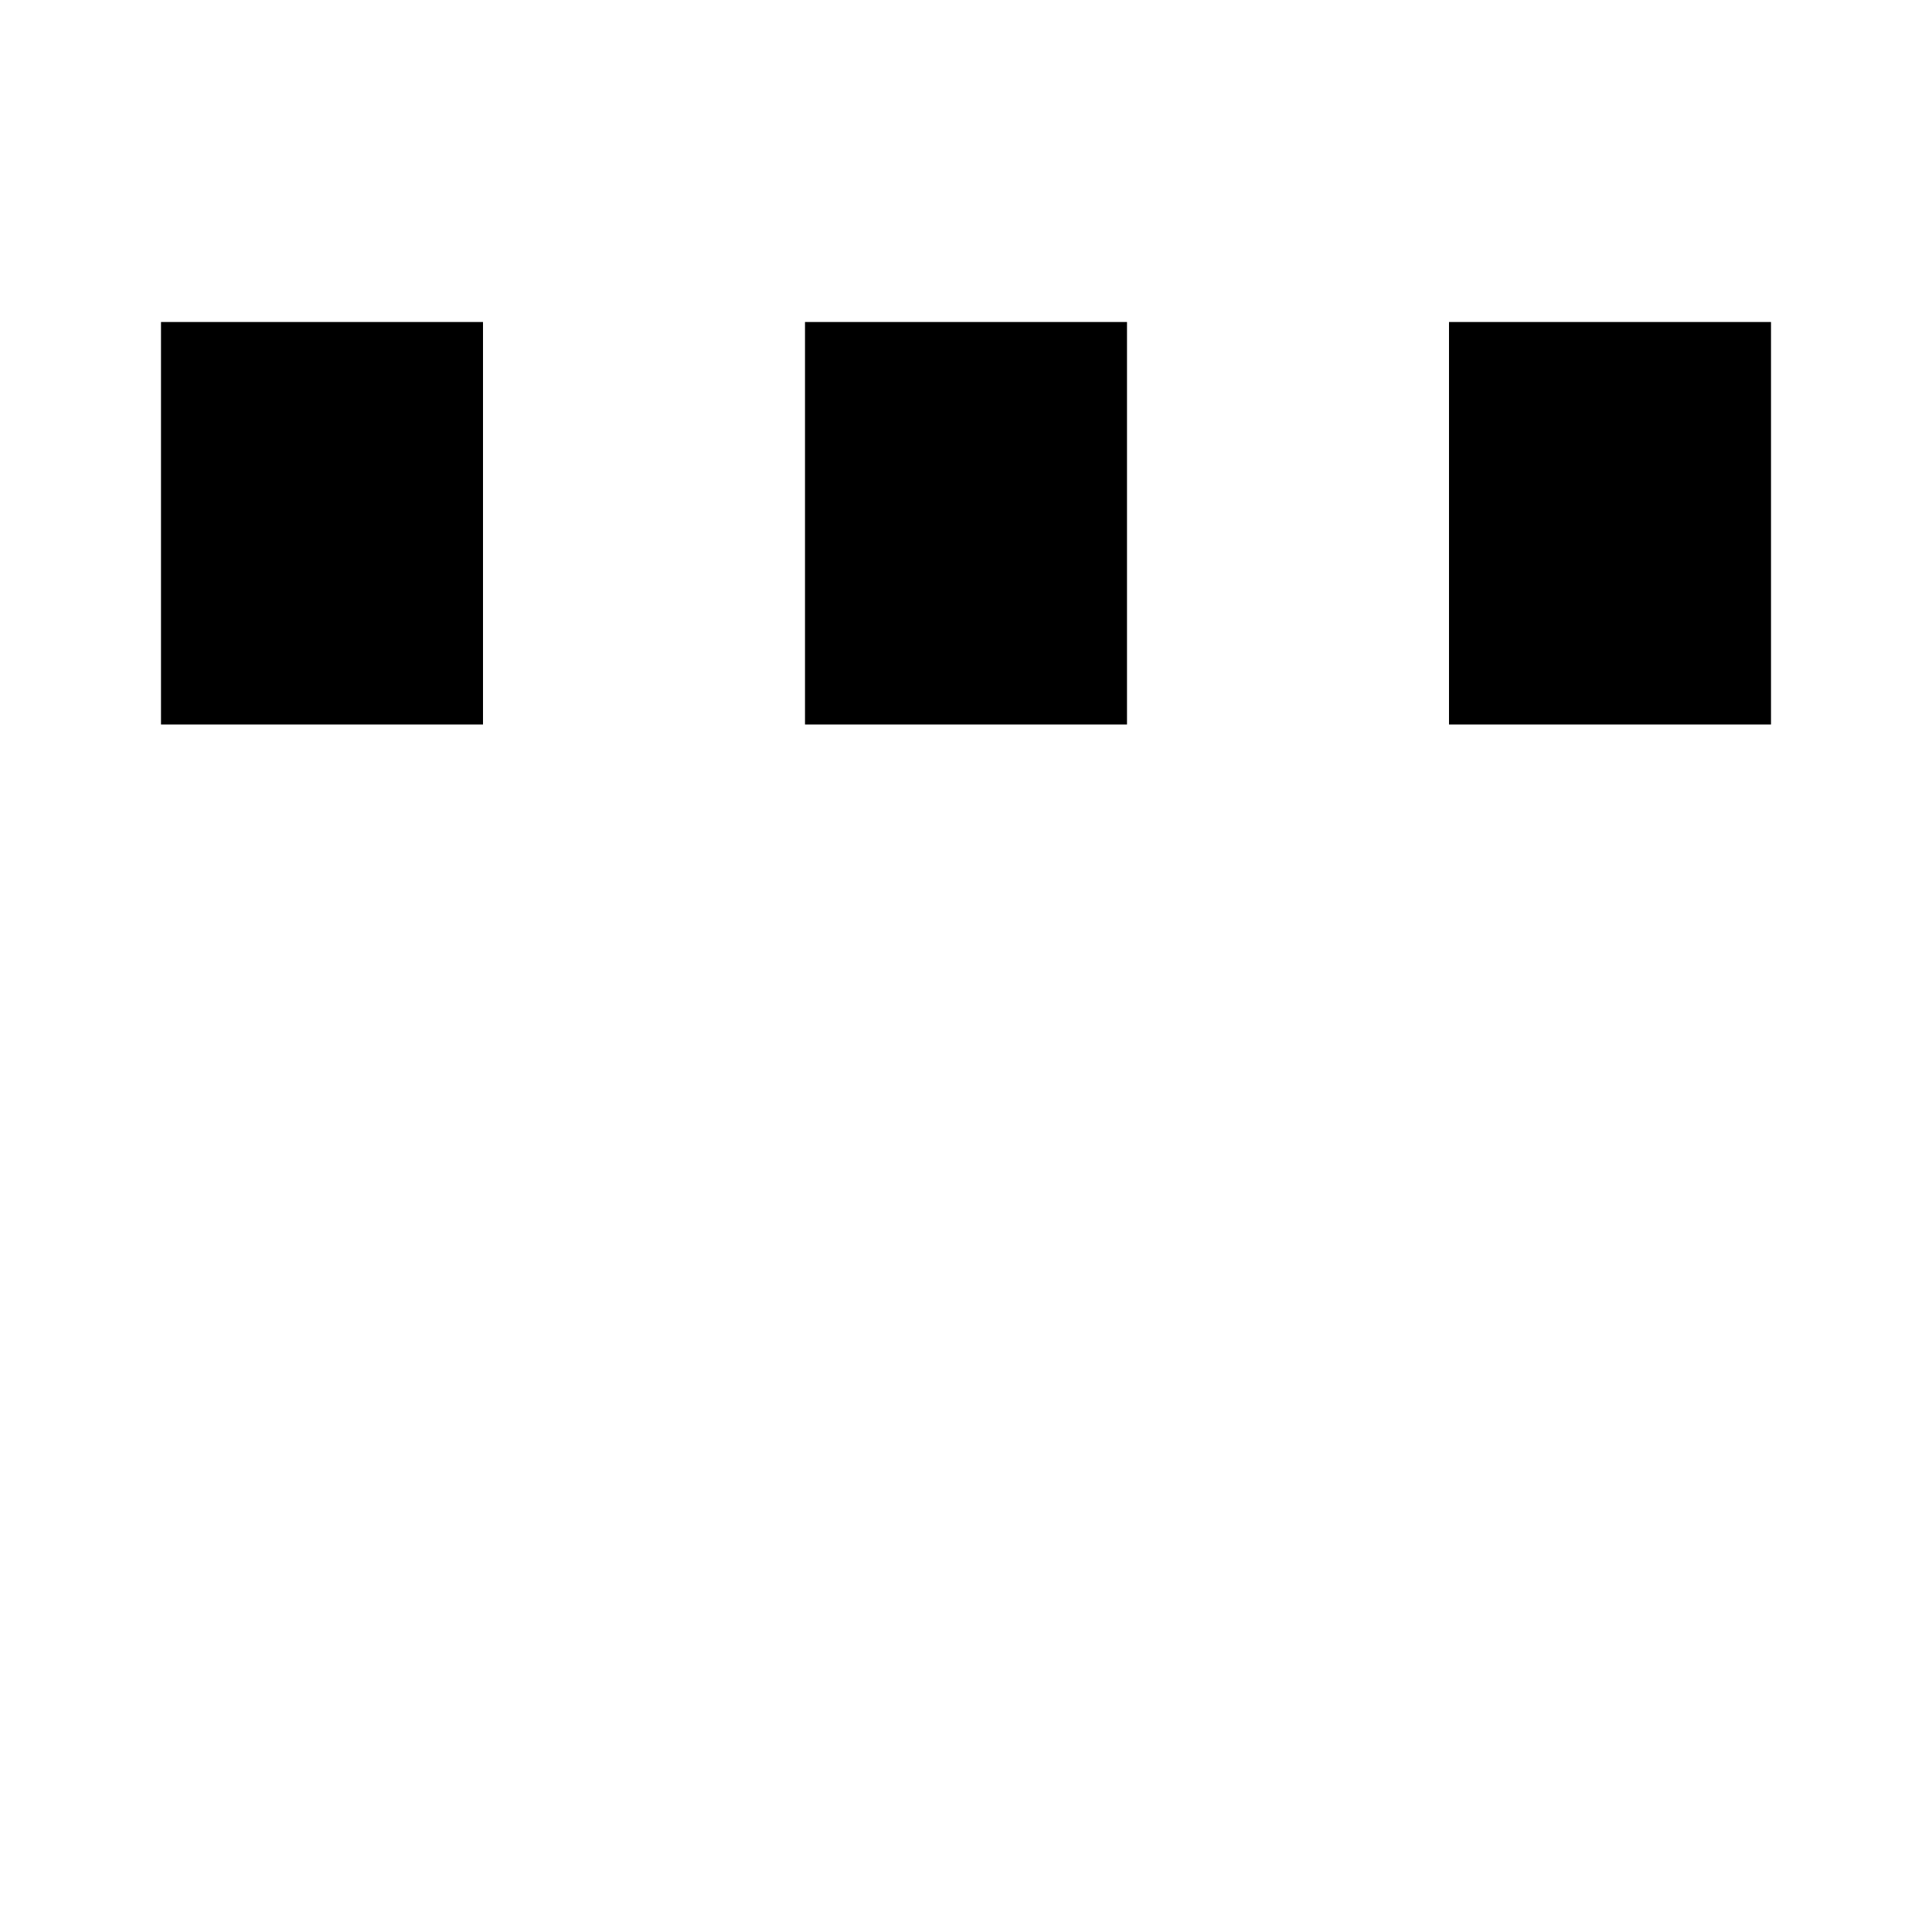
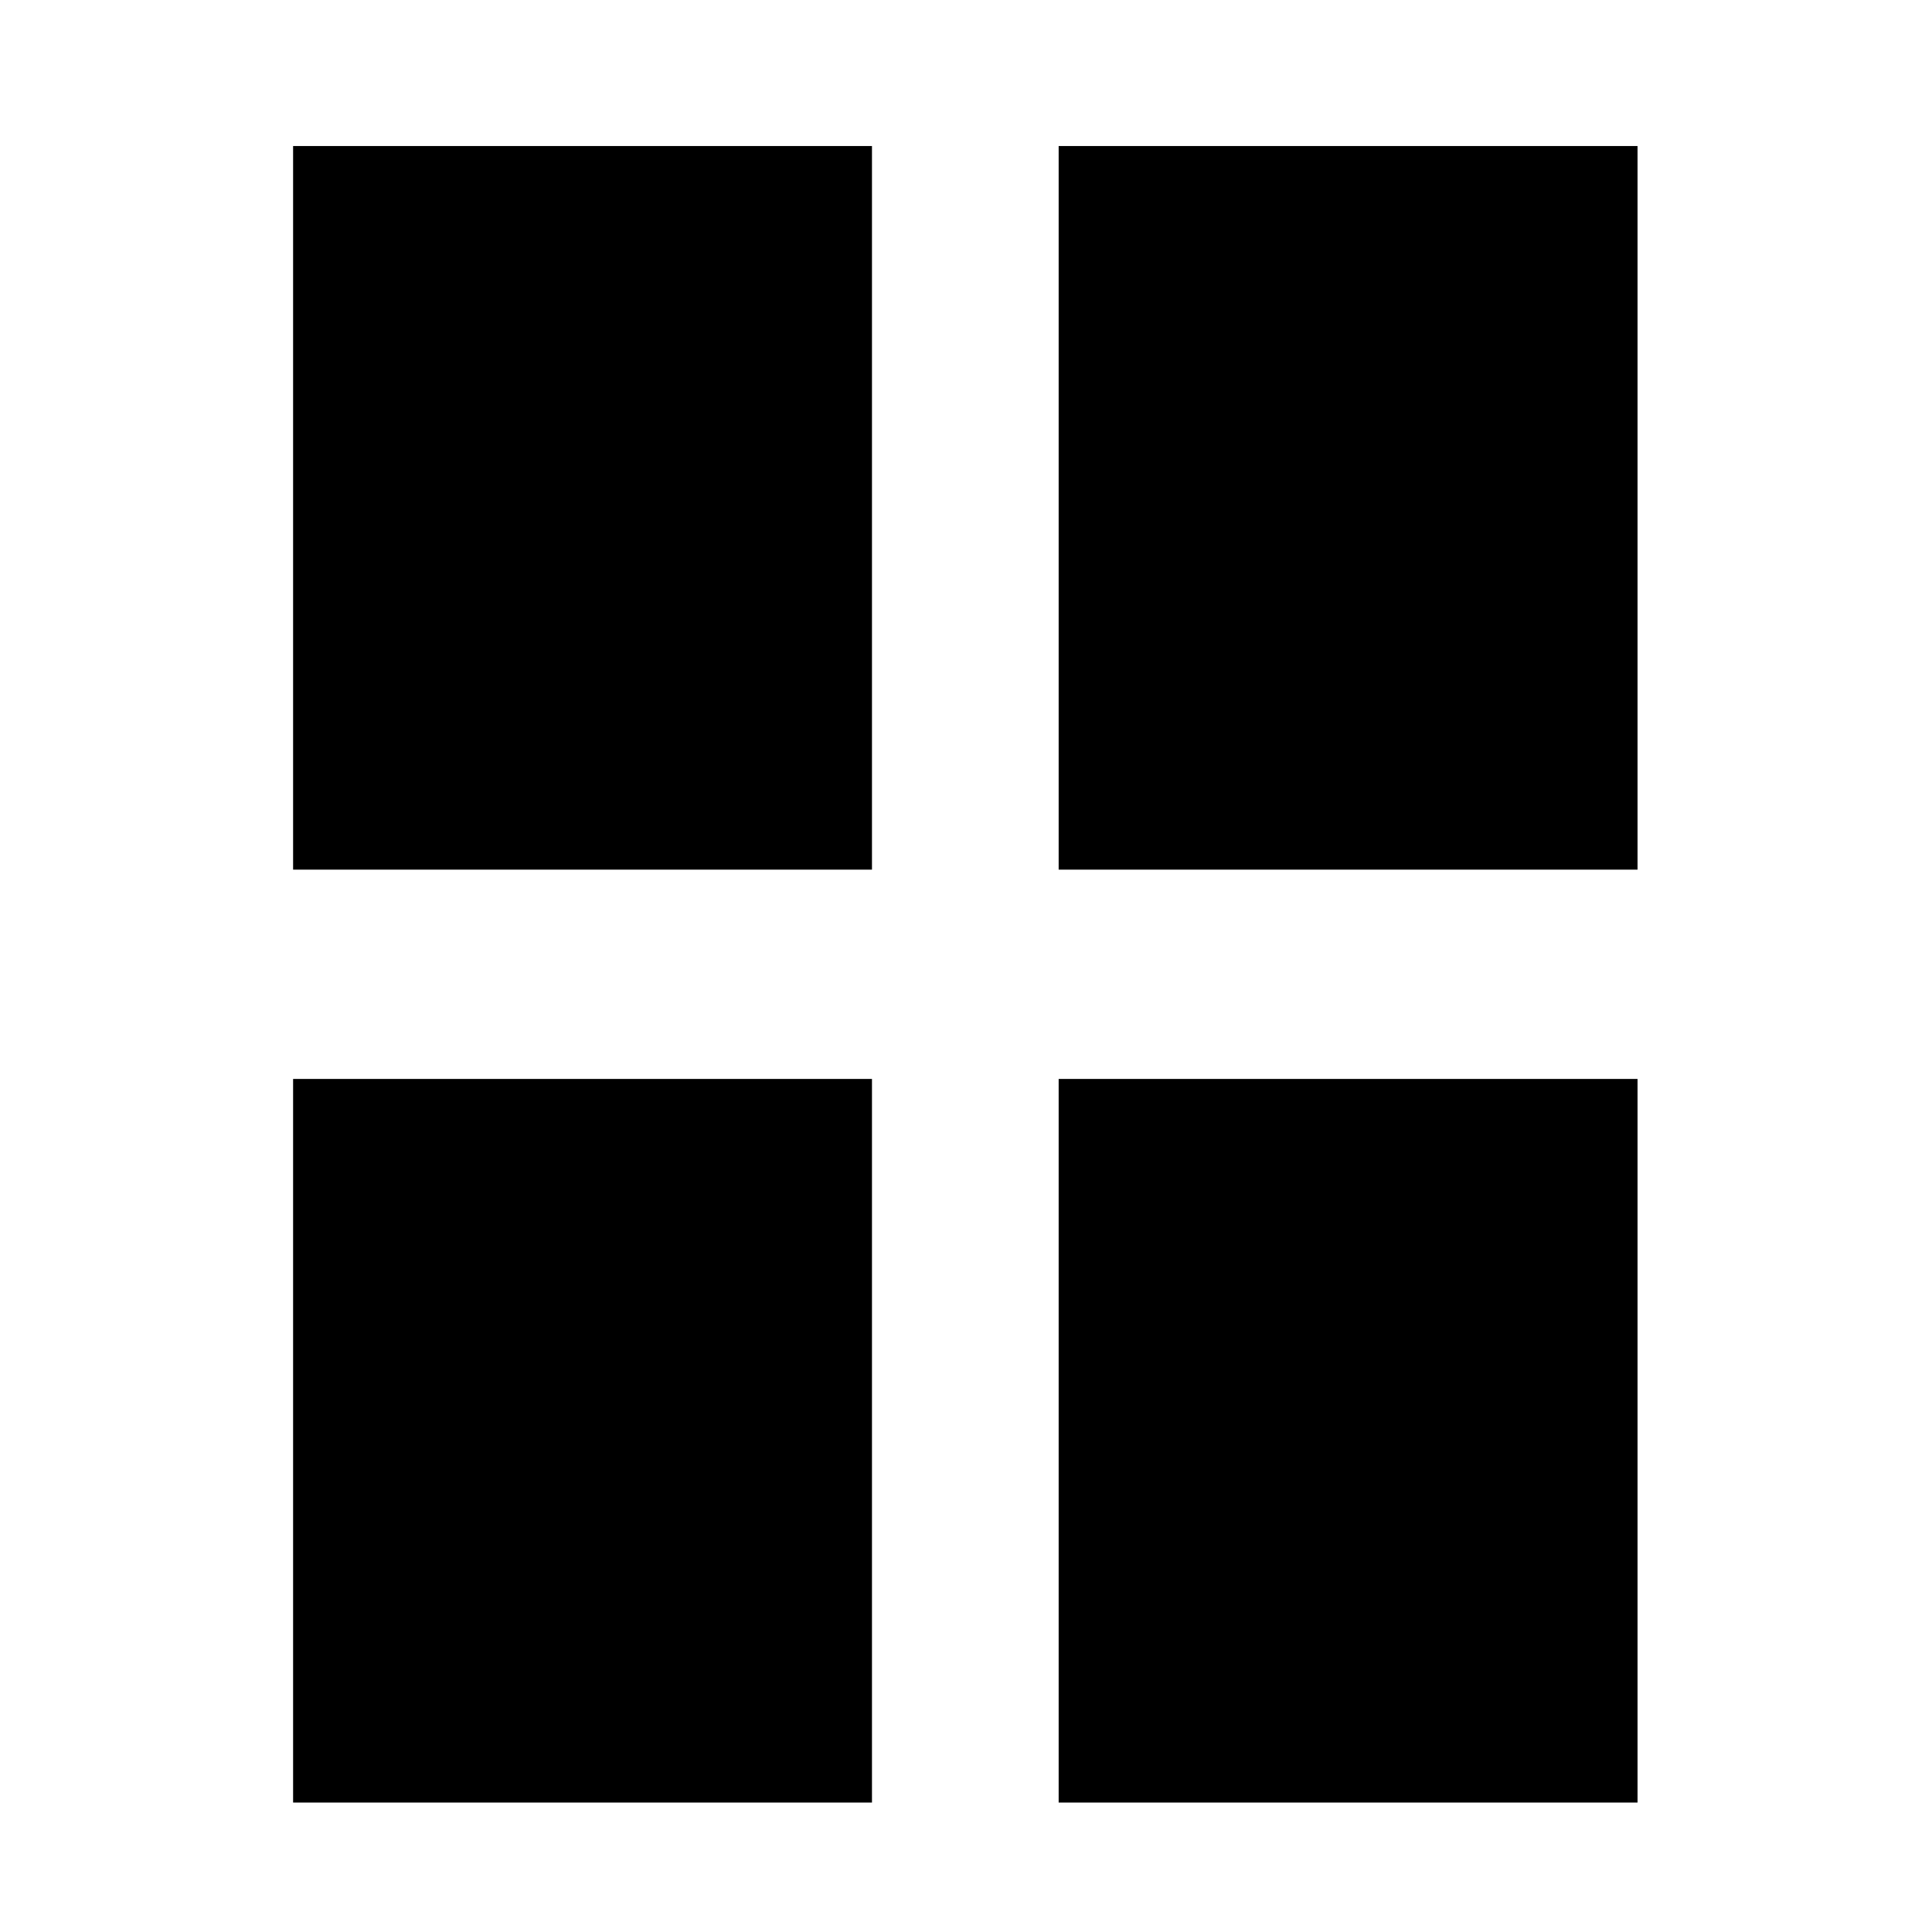
<svg xmlns="http://www.w3.org/2000/svg" width="24" height="24" viewBox="0 0 24 24" id="svg2" version="1.1">
  <defs id="defs10" />
  <path fill="none" d="M0 0h24v24H0V0z" id="path4" />
-   <path d="m 10,9 4,0 0,-5 -4,0 z M 2,9 6,9 6,4 2,4 Z m 16,0 4,0 0,-5 -4,0 z" id="path6" />
+   <path style="fill:#000000;fill-opacity:1" d="m 13.151,10.803 7.191,0 0,-8.989 -7.191,0 z" id="path4138" />
+   <path style="fill:#000000;fill-opacity:1" d="m 3.641,10.803 7.191,0 0,-8.989 -7.191,0 z" id="path4136" />
+   <path style="fill:#000000;fill-opacity:1" d="m 13.151,22.392 7.191,0 0,-8.989 -7.191,0 z" id="path4138-0" />
+   <path style="fill:#000000;fill-opacity:1" d="m 3.641,22.392 7.191,0 0,-8.989 -7.191,0 z" id="path4136-9" />
</svg>
